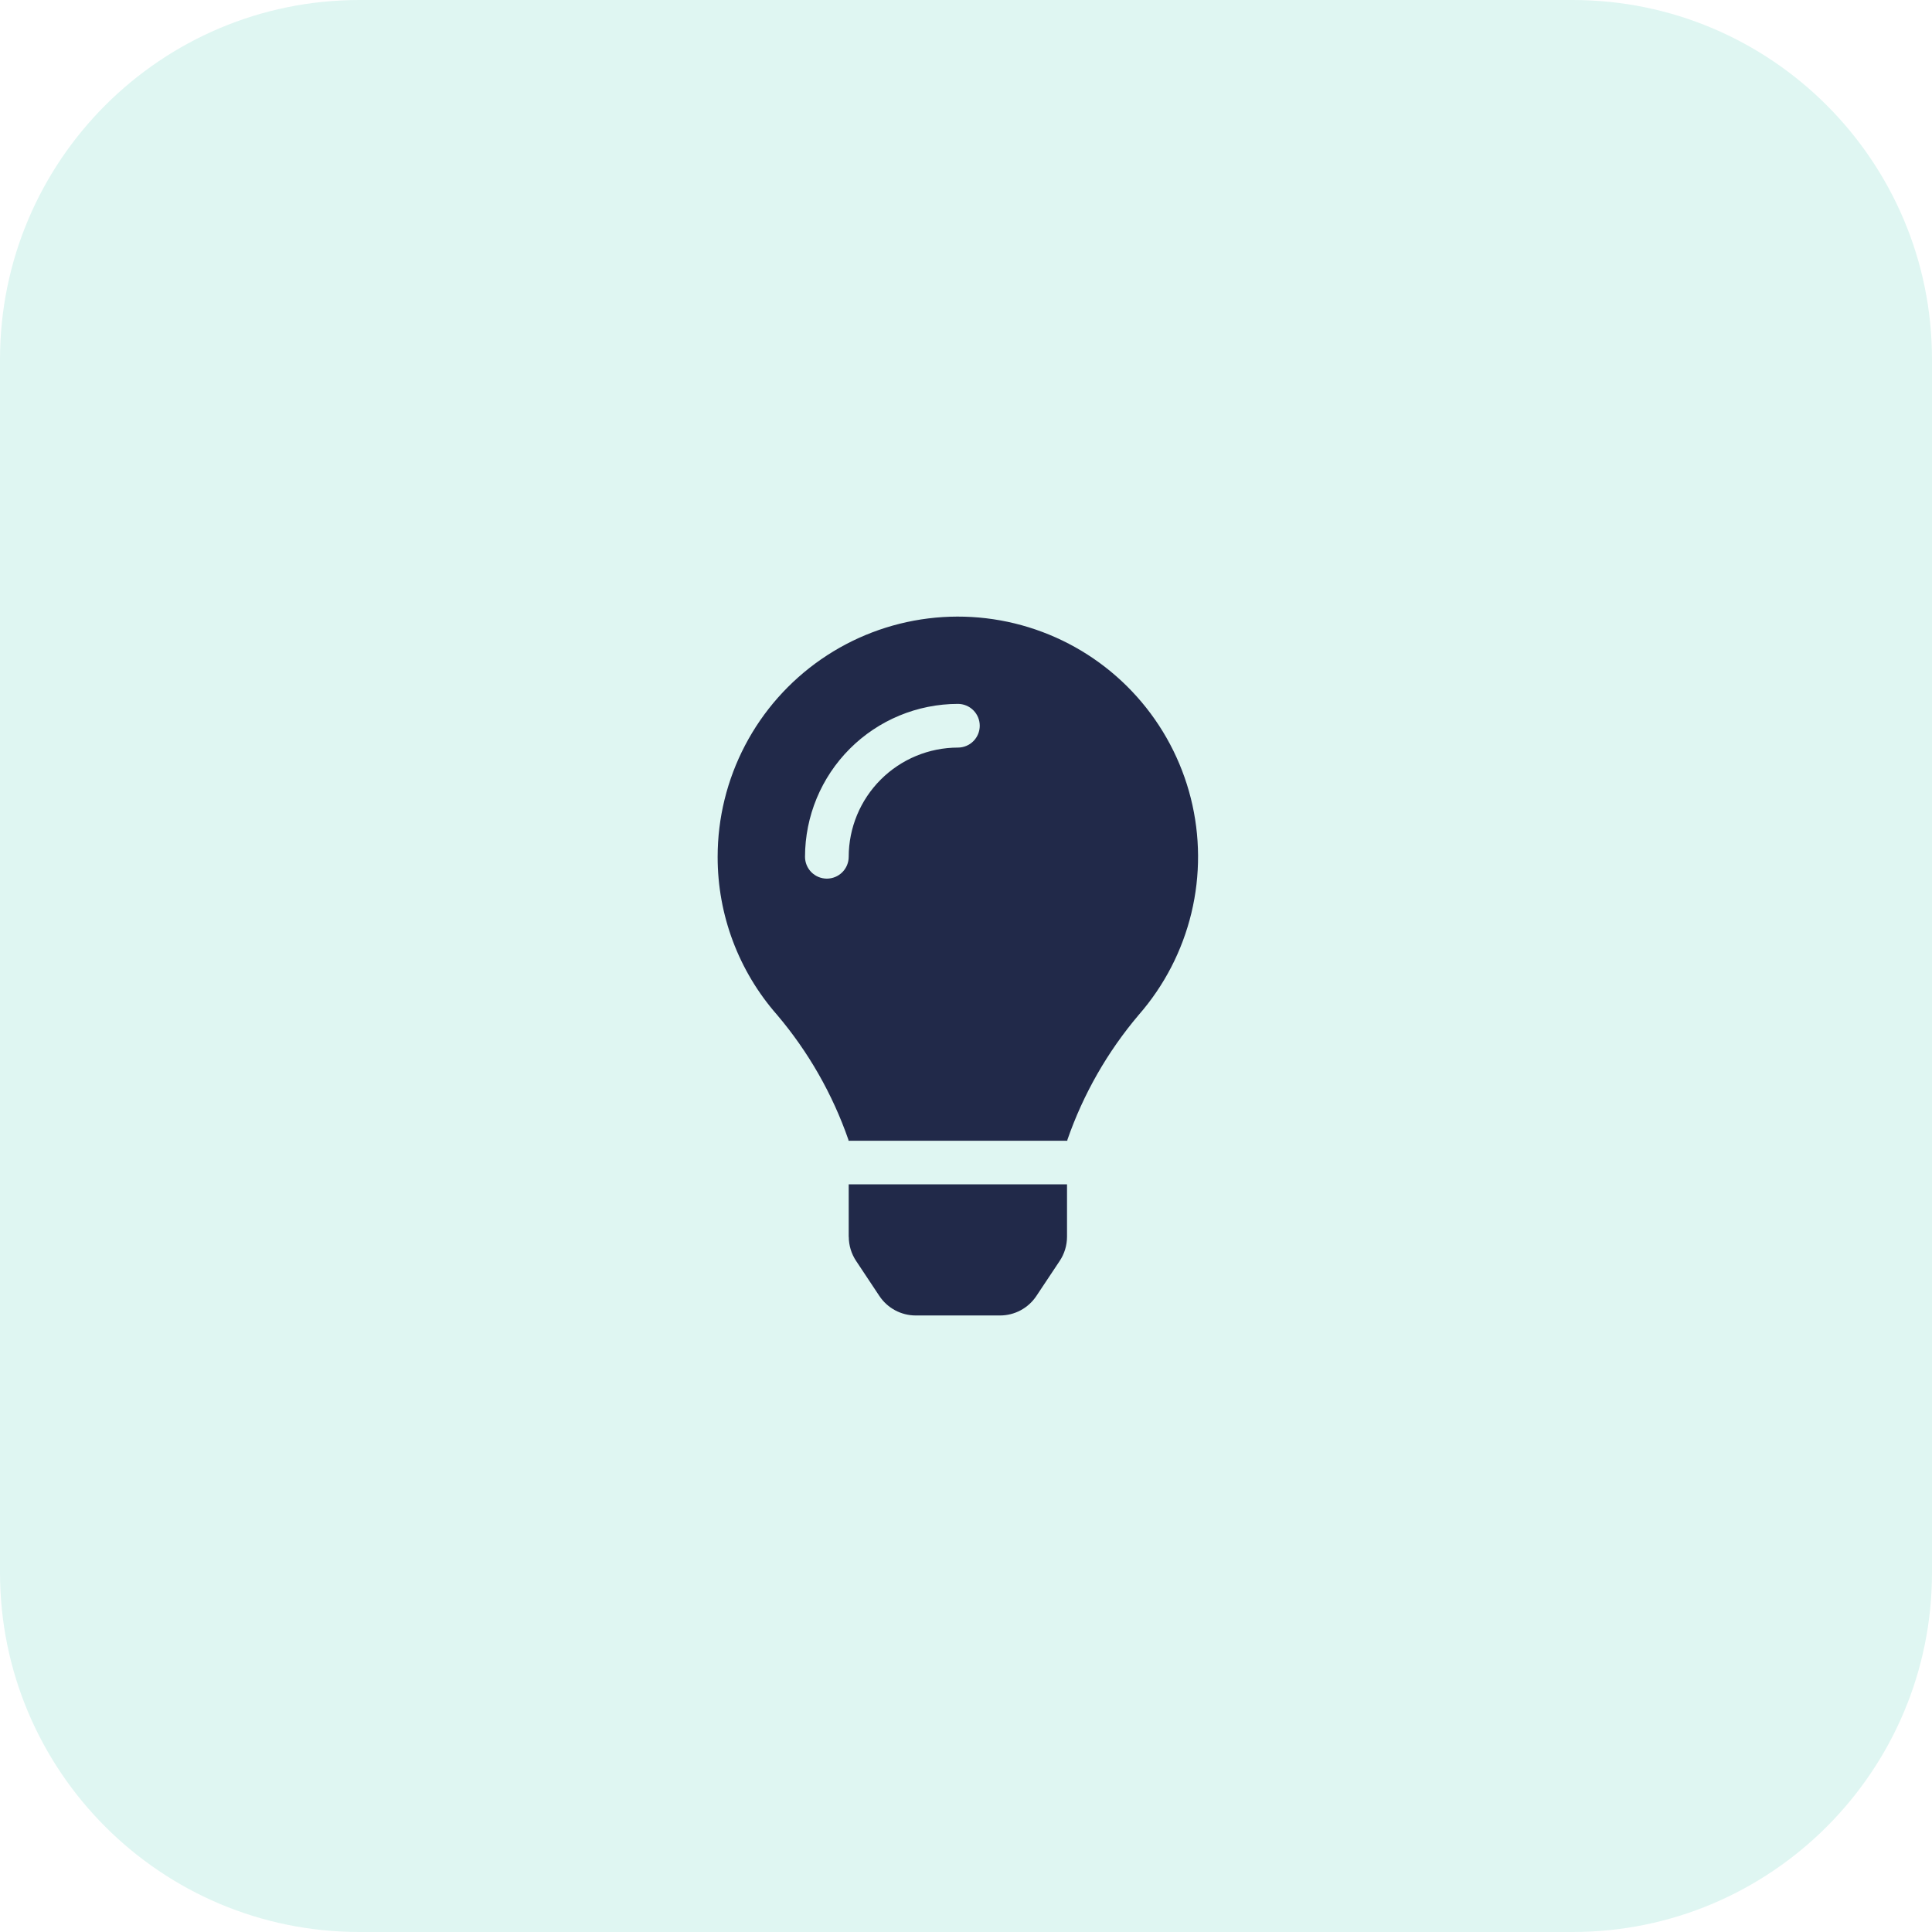
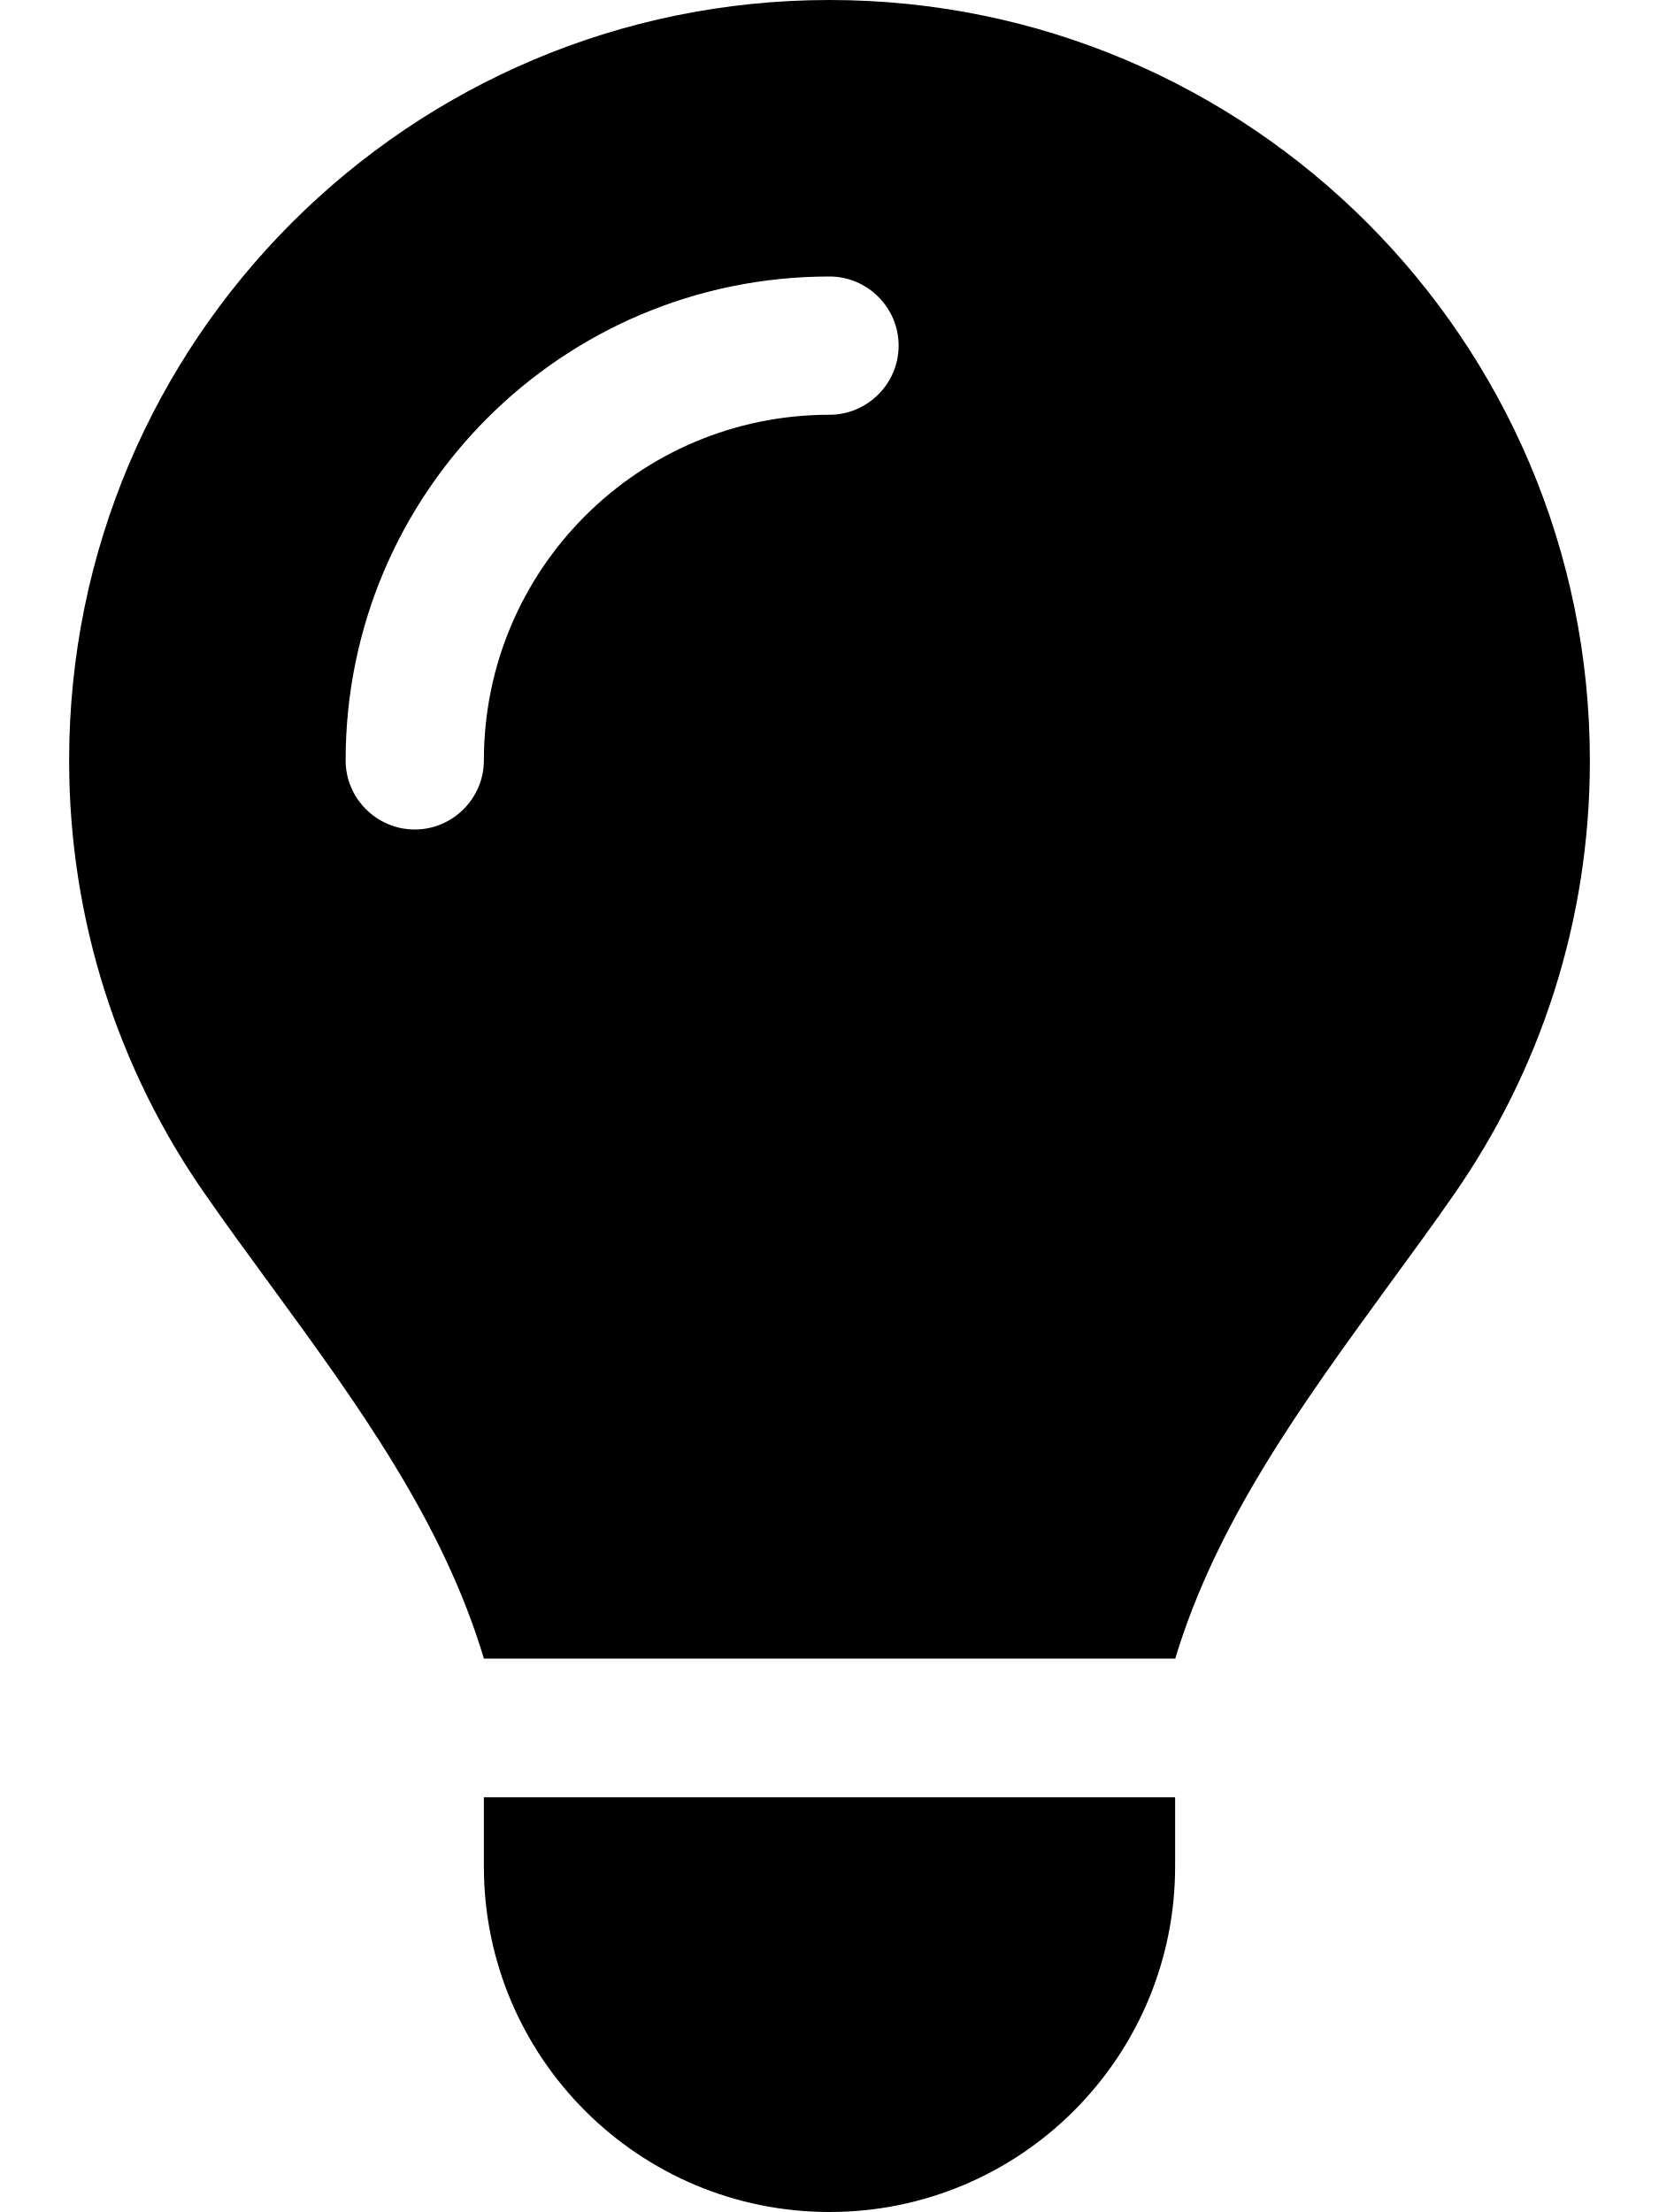
- <svg xmlns="http://www.w3.org/2000/svg" width="129" height="129" viewBox="0 0 129 129" fill="none">
-   <path d="M105 0H24C10.745 0 0 10.745 0 24V105C0 118.255 10.745 129 24 129H105C118.255 129 129 118.255 129 105V24C129 10.745 118.255 0 105 0Z" fill="#DFF6F2" />
-   <path d="M56.673 82.58C56.674 83.154 56.844 83.714 57.162 84.192L58.717 86.534C58.983 86.934 59.344 87.262 59.768 87.489C60.191 87.716 60.664 87.834 61.145 87.834H66.77C67.251 87.834 67.724 87.716 68.147 87.489C68.571 87.262 68.932 86.934 69.198 86.534L70.756 84.192C71.074 83.715 71.244 83.154 71.245 82.58V79.08H56.668V82.58H56.673ZM47.917 57.208C47.911 61.093 49.323 64.847 51.888 67.765C53.974 70.226 55.587 73.05 56.647 76.097C56.647 76.121 56.653 76.144 56.657 76.168H71.263C71.263 76.144 71.269 76.122 71.273 76.097C72.333 73.05 73.946 70.226 76.032 67.765C77.738 65.813 78.945 63.477 79.551 60.957C80.157 58.437 80.142 55.807 79.51 53.294C78.877 50.78 77.644 48.457 75.917 46.524C74.191 44.591 72.021 43.105 69.594 42.194C67.168 41.283 64.556 40.973 61.984 41.292C59.411 41.611 56.955 42.548 54.824 44.024C52.693 45.5 50.951 47.47 49.749 49.767C48.546 52.062 47.917 54.616 47.917 57.208ZM63.96 49.916C62.027 49.918 60.173 50.687 58.806 52.054C57.439 53.421 56.67 55.275 56.668 57.208C56.668 57.595 56.514 57.966 56.241 58.239C55.967 58.513 55.596 58.666 55.209 58.666C54.823 58.666 54.452 58.513 54.178 58.239C53.905 57.966 53.751 57.595 53.751 57.208C53.754 54.501 54.83 51.906 56.744 49.992C58.658 48.078 61.253 47.002 63.96 46.999C64.347 46.999 64.718 47.153 64.991 47.426C65.265 47.7 65.418 48.071 65.418 48.458C65.418 48.844 65.265 49.215 64.991 49.489C64.718 49.762 64.347 49.916 63.96 49.916Z" fill="#212949" />
+ <svg xmlns="http://www.w3.org/2000/svg" viewBox="0 0 384 512">
+   <path fill="currentColor" d="M272 384c9.6-31.9 29.5-59.1 49.2-86.2l0 0c5.2-7.1 10.4-14.2 15.4-21.4c19.8-28.5 31.4-63 31.4-100.3C368 78.8 289.2 0 192 0S16 78.8 16 176c0 37.3 11.6 71.9 31.4 100.3c5 7.2 10.2 14.3 15.4 21.4l0 0c19.8 27.1 39.7 54.4 49.2 86.2H272zM192 512c44.2 0 80-35.8 80-80V416H112v16c0 44.2 35.8 80 80 80zM112 176c0 8.8-7.2 16-16 16s-16-7.2-16-16c0-61.9 50.1-112 112-112c8.8 0 16 7.2 16 16s-7.2 16-16 16c-44.2 0-80 35.8-80 80z" />
</svg>
